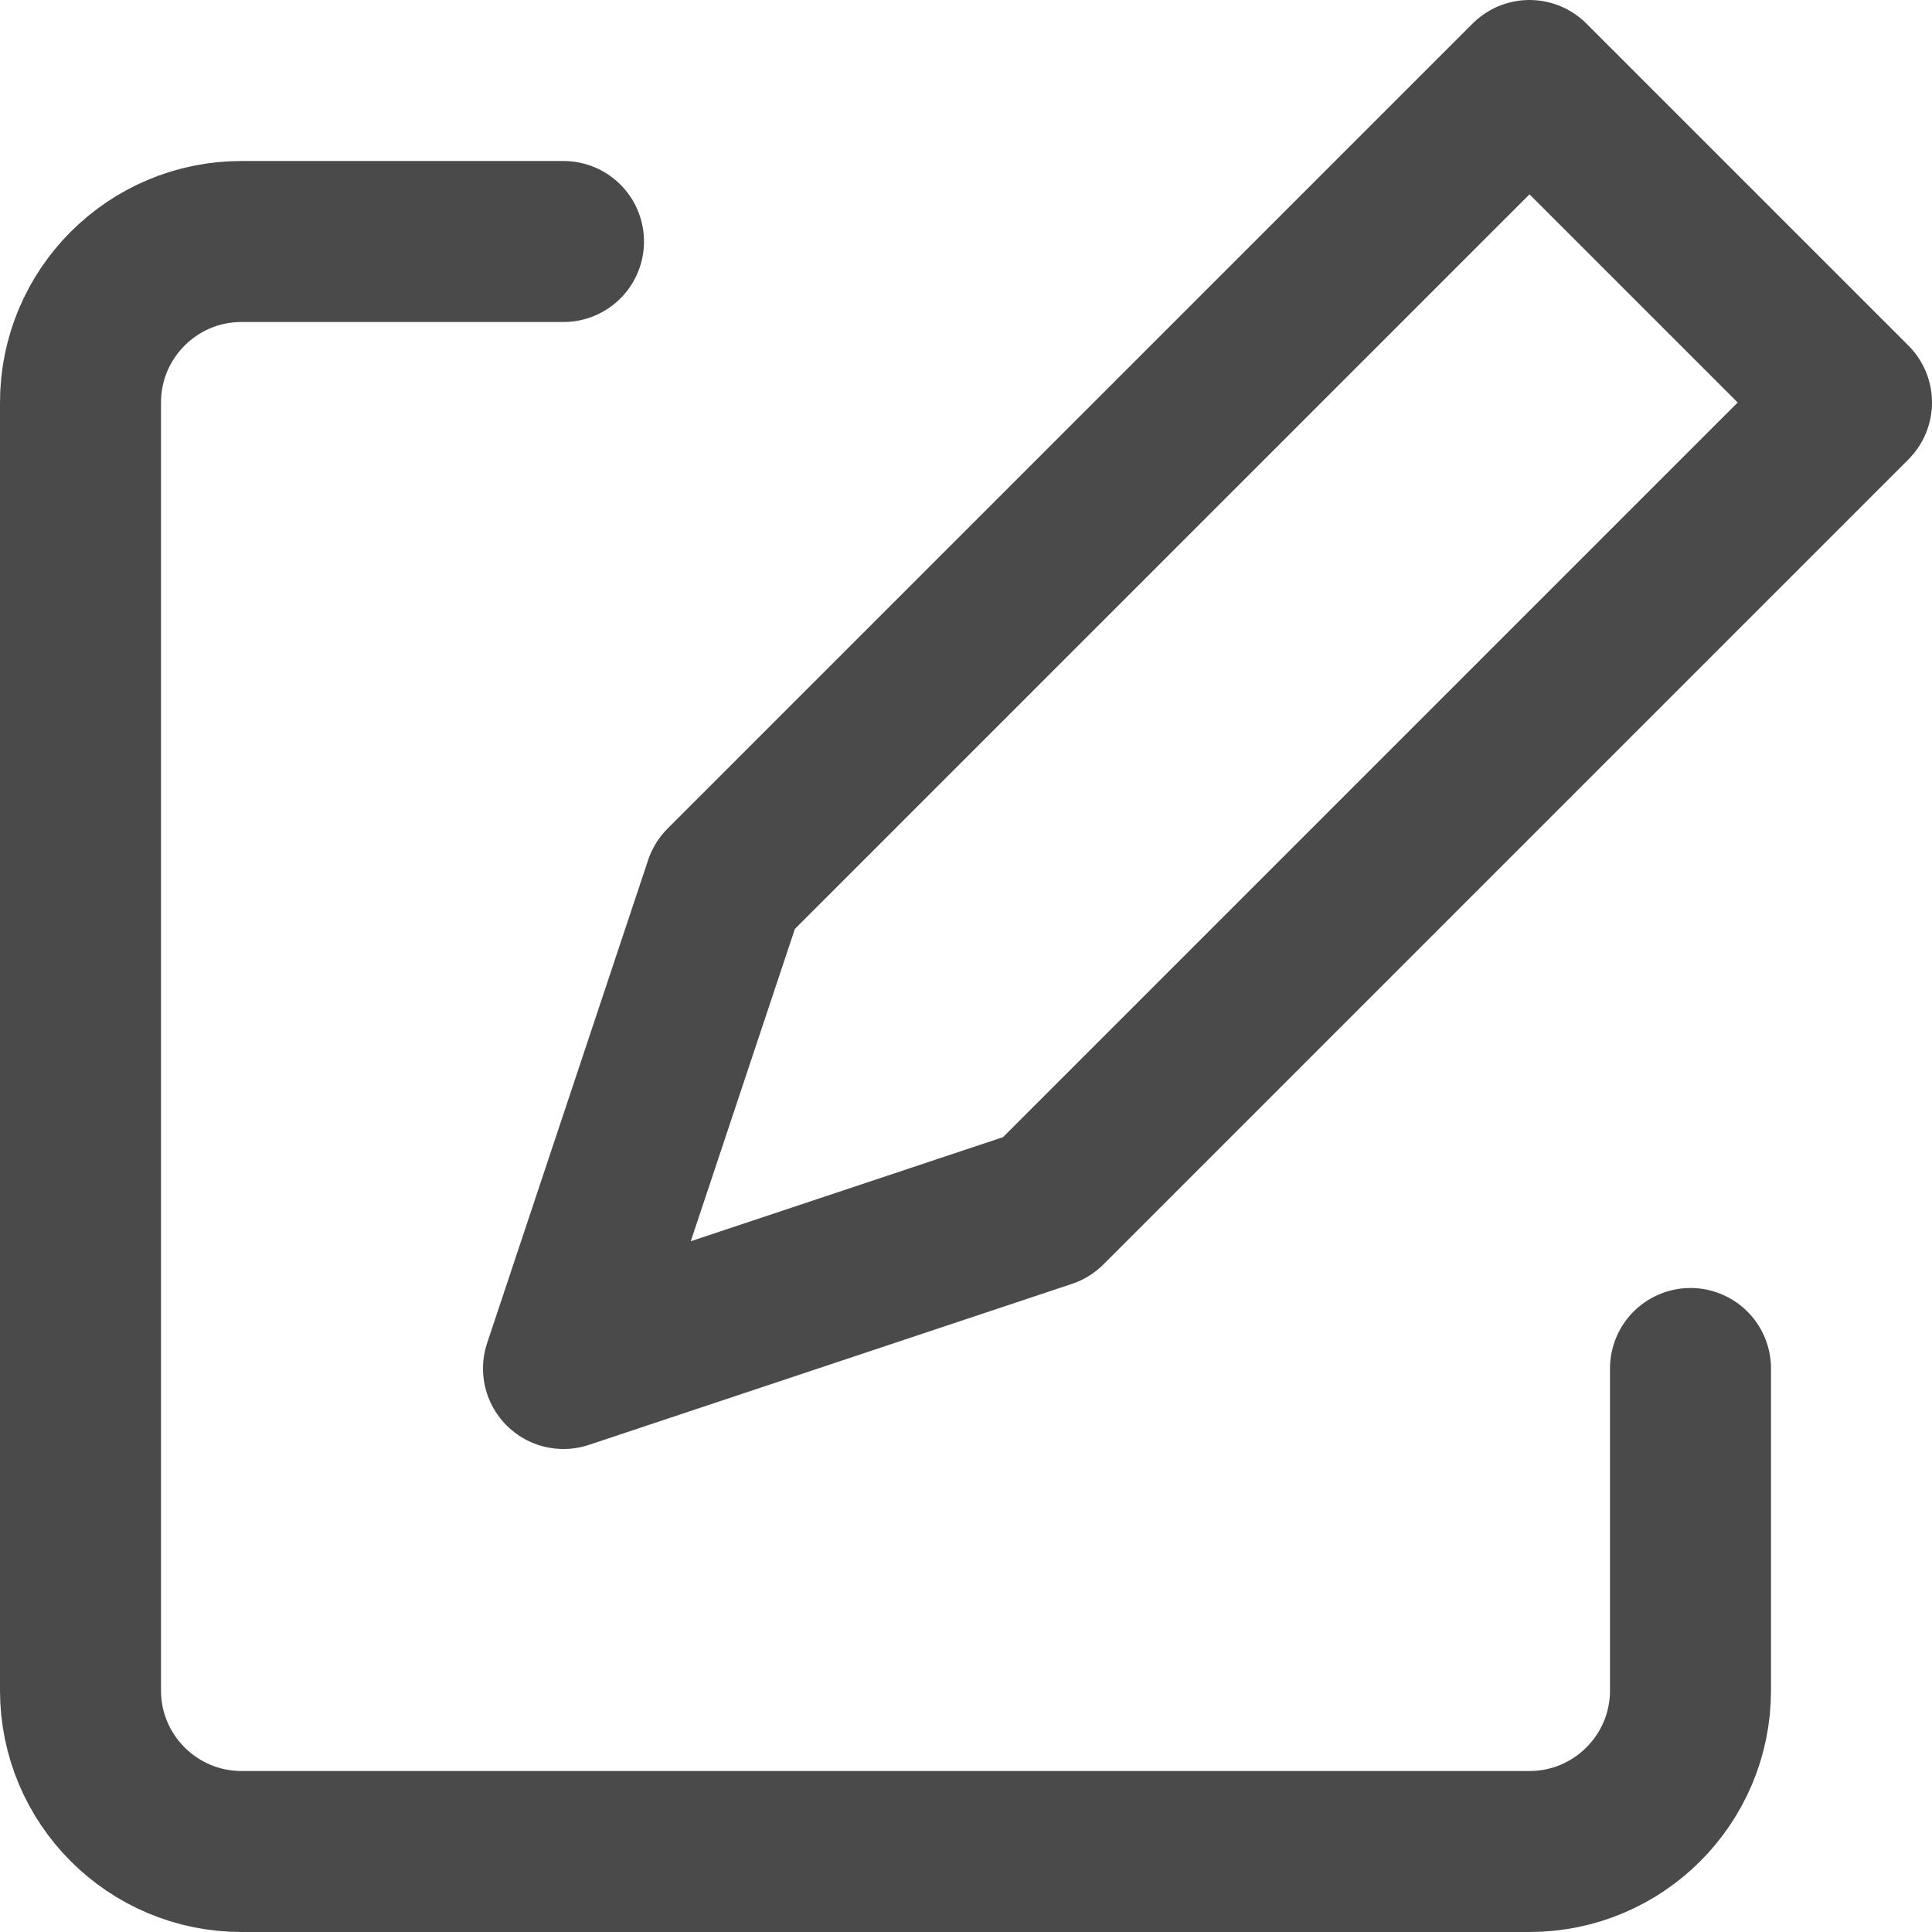
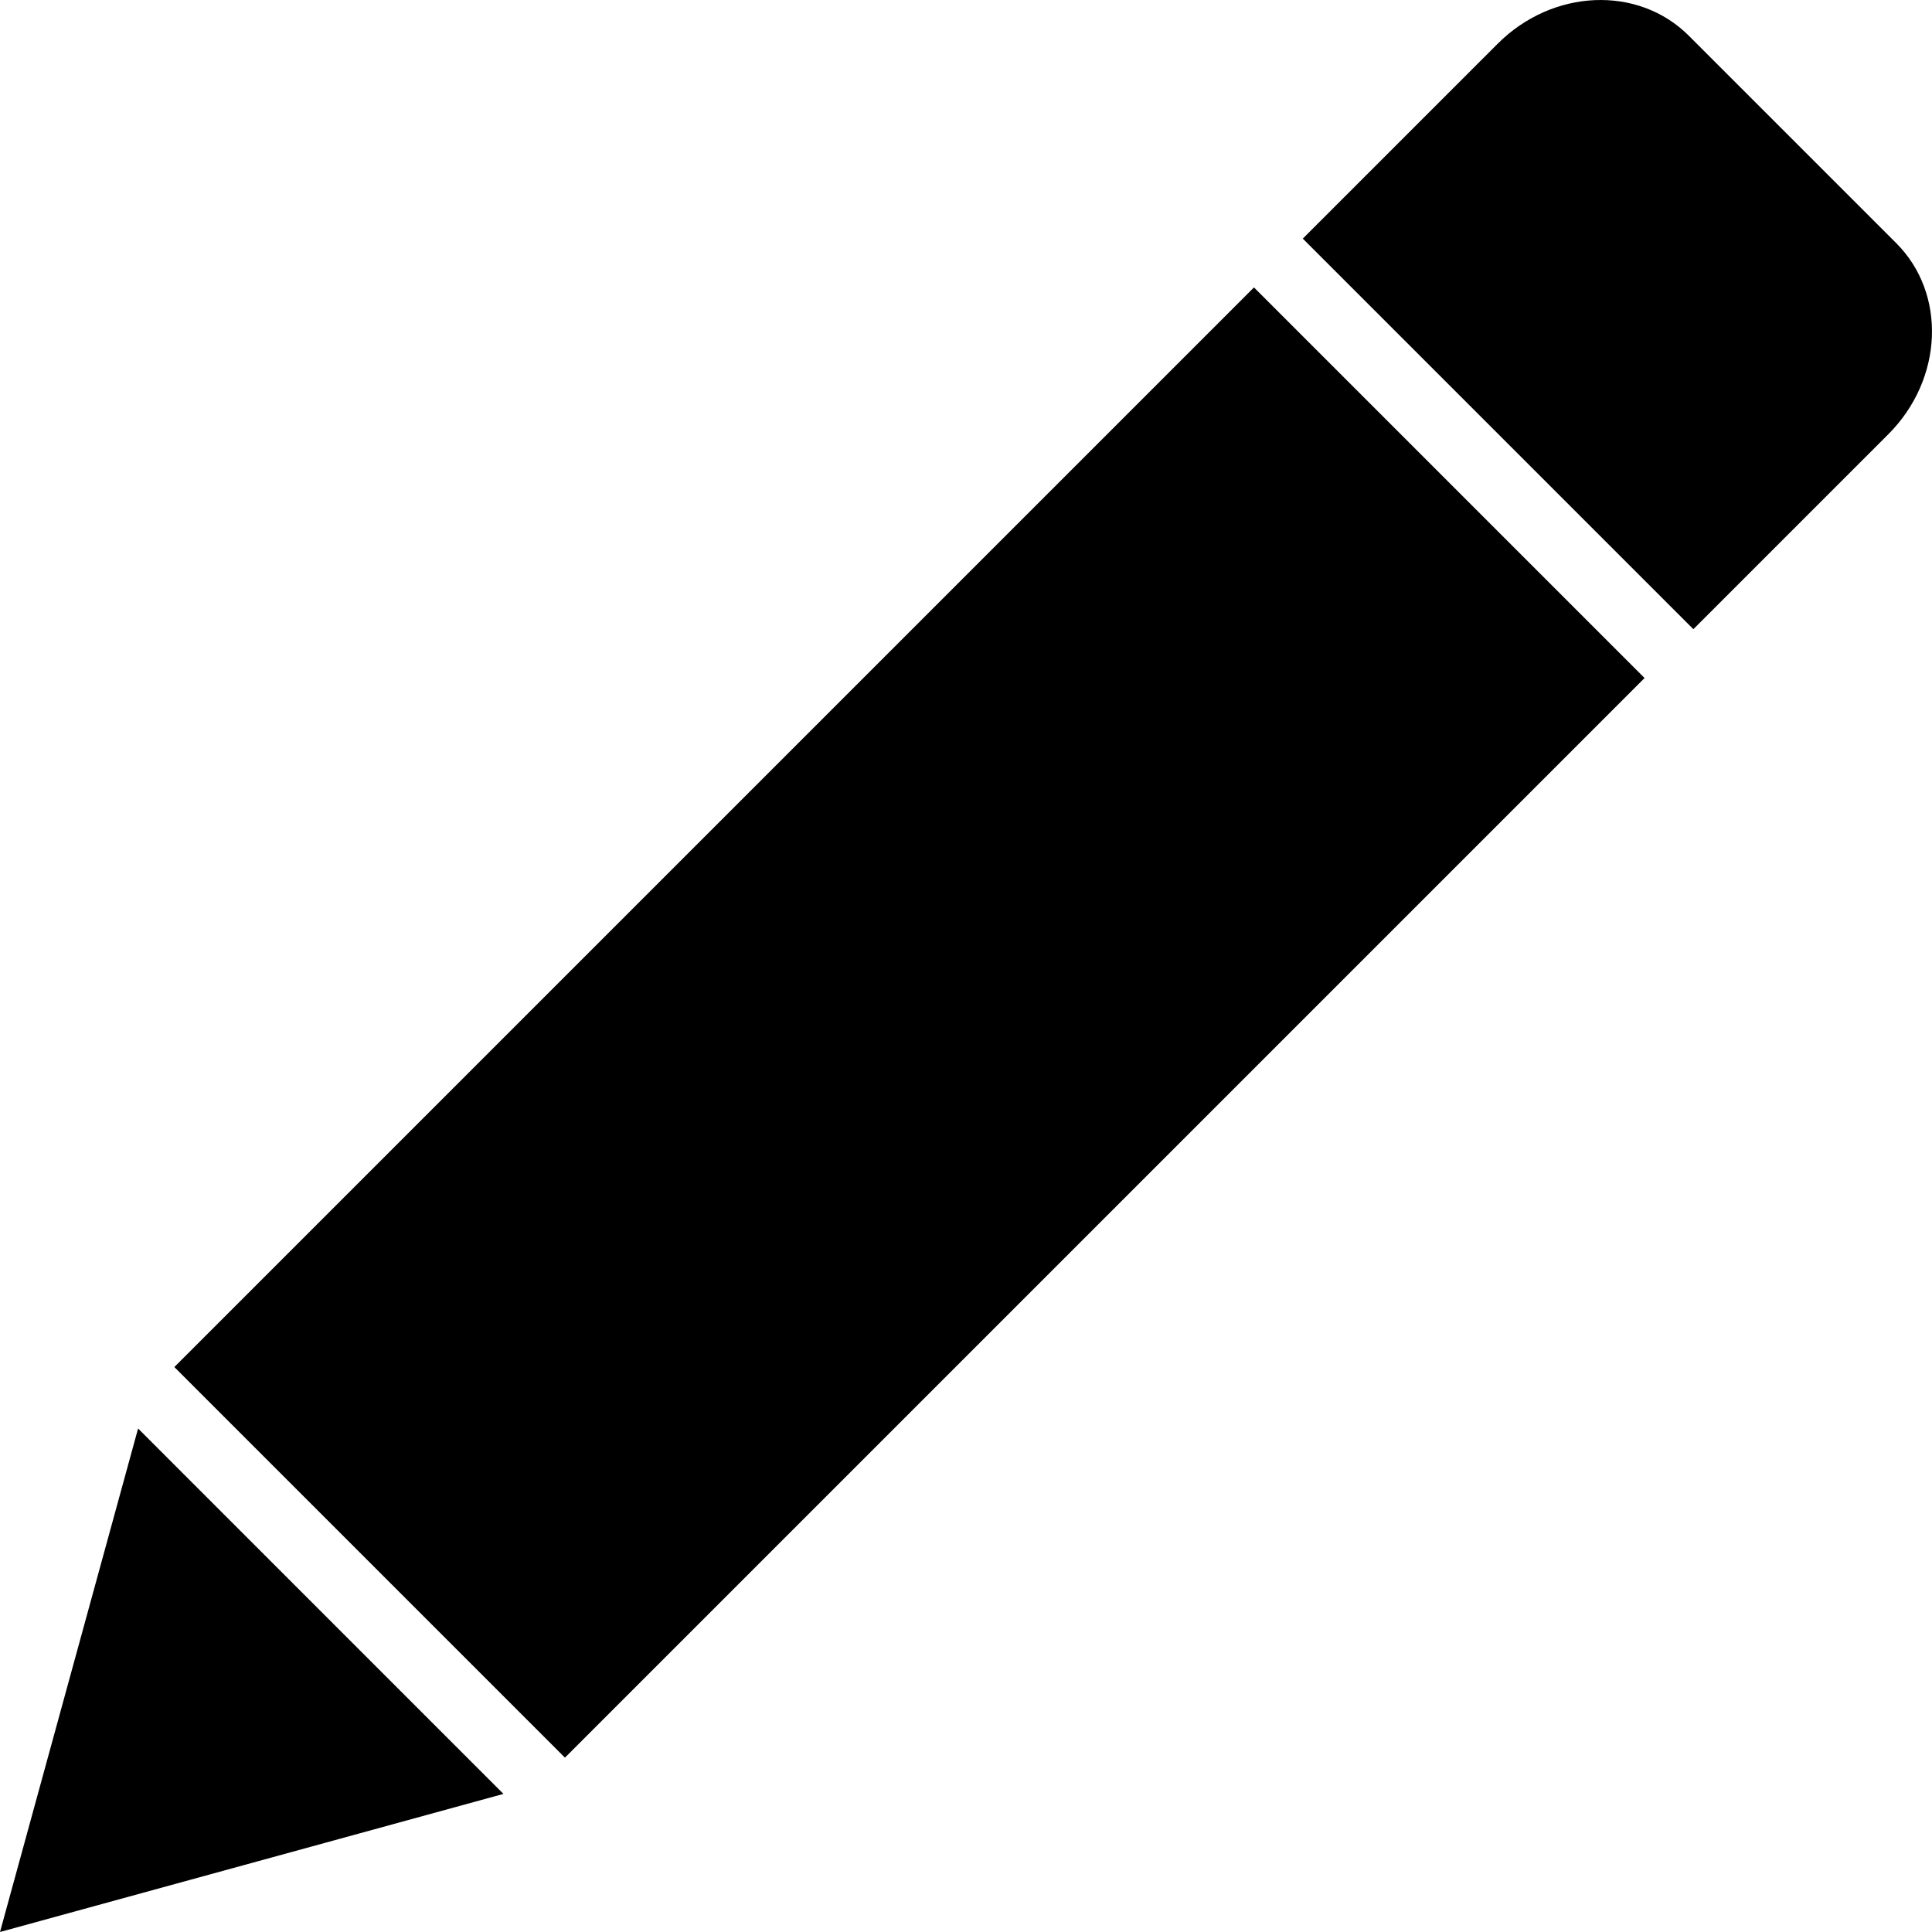
- <svg xmlns="http://www.w3.org/2000/svg" width="12px" height="12px" viewBox="0 0 12 12" version="1.1">
-   <g id="Page-1" stroke="none" stroke-width="1" fill="none" fill-rule="evenodd" stroke-linecap="round" stroke-linejoin="round">
-     <g id="The-Challange" transform="translate(-449, -434)" stroke="#4A4A4A">
-       <g id="n-edit" transform="translate(449, 434)">
-         <polygon id="Path" points="9.5 0.5 11.5 2.5 6.5 7.5 3.5 8.5 4.5 5.5" />
-         <path d="M10.5,8.5 L10.5,10.5 C10.5,11.052 10.052,11.5 9.5,11.5 L1.5,11.5 C0.948,11.5 0.5,11.052 0.5,10.5 L0.5,2.5 C0.5,1.948 0.948,1.5 1.5,1.5 L3.5,1.5" id="Path" />
-       </g>
-     </g>
+ <svg xmlns="http://www.w3.org/2000/svg" width="15" height="15" enable-background="new 0 0 512 512" version="1.1" viewBox="0 0 15 15" xml:space="preserve">
+   <g transform="matrix(.033482 0 0 .033482 -1.0714 -1.0714)">
+     <rect transform="matrix(-.7071 -.7071 .7071 -.7071 224.35 631.15)" x="178.85" y="92.087" width="128.09" height="354.05" />
+     <path d="m471.72 88.393-48.115-48.114c-11.723-11.724-31.558-10.896-44.304 1.85l-45.202 45.203 90.569 90.568 45.202-45.202c12.743-12.746 13.572-32.582 1.85-44.305z" />
+     <polygon points="32 480 148.74 447.98 64.021 363.25" />
  </g>
</svg>
